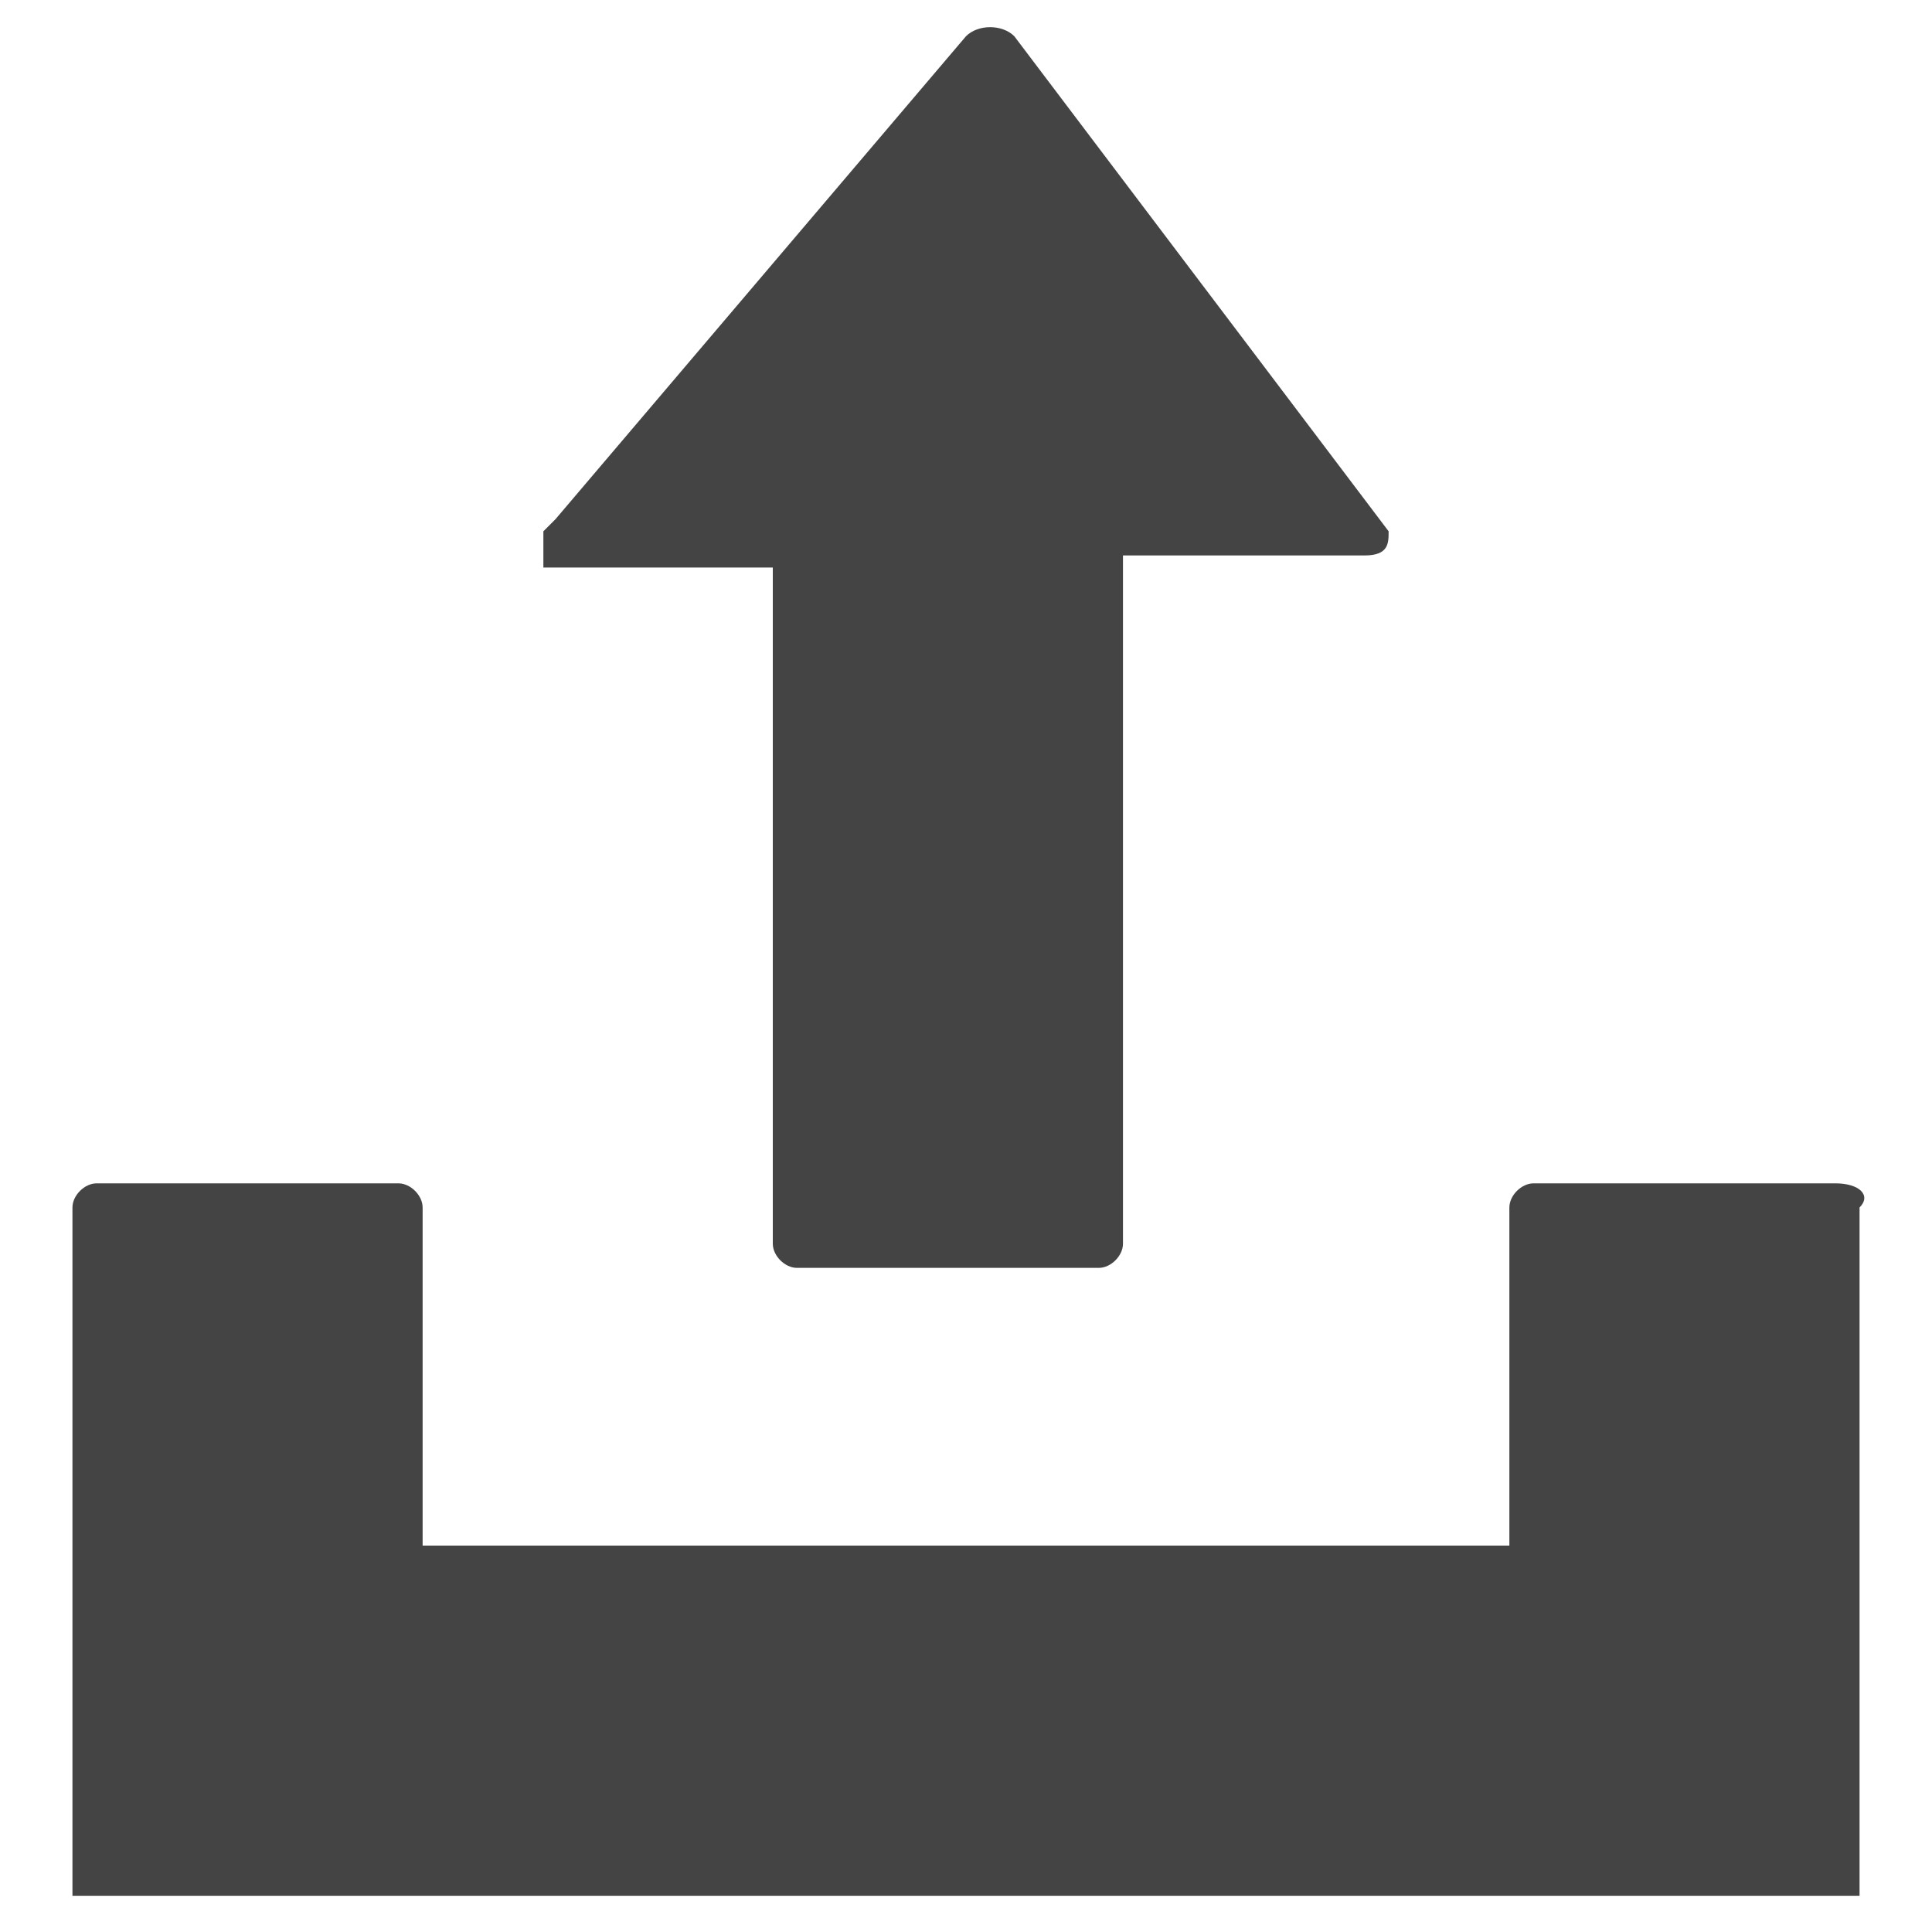
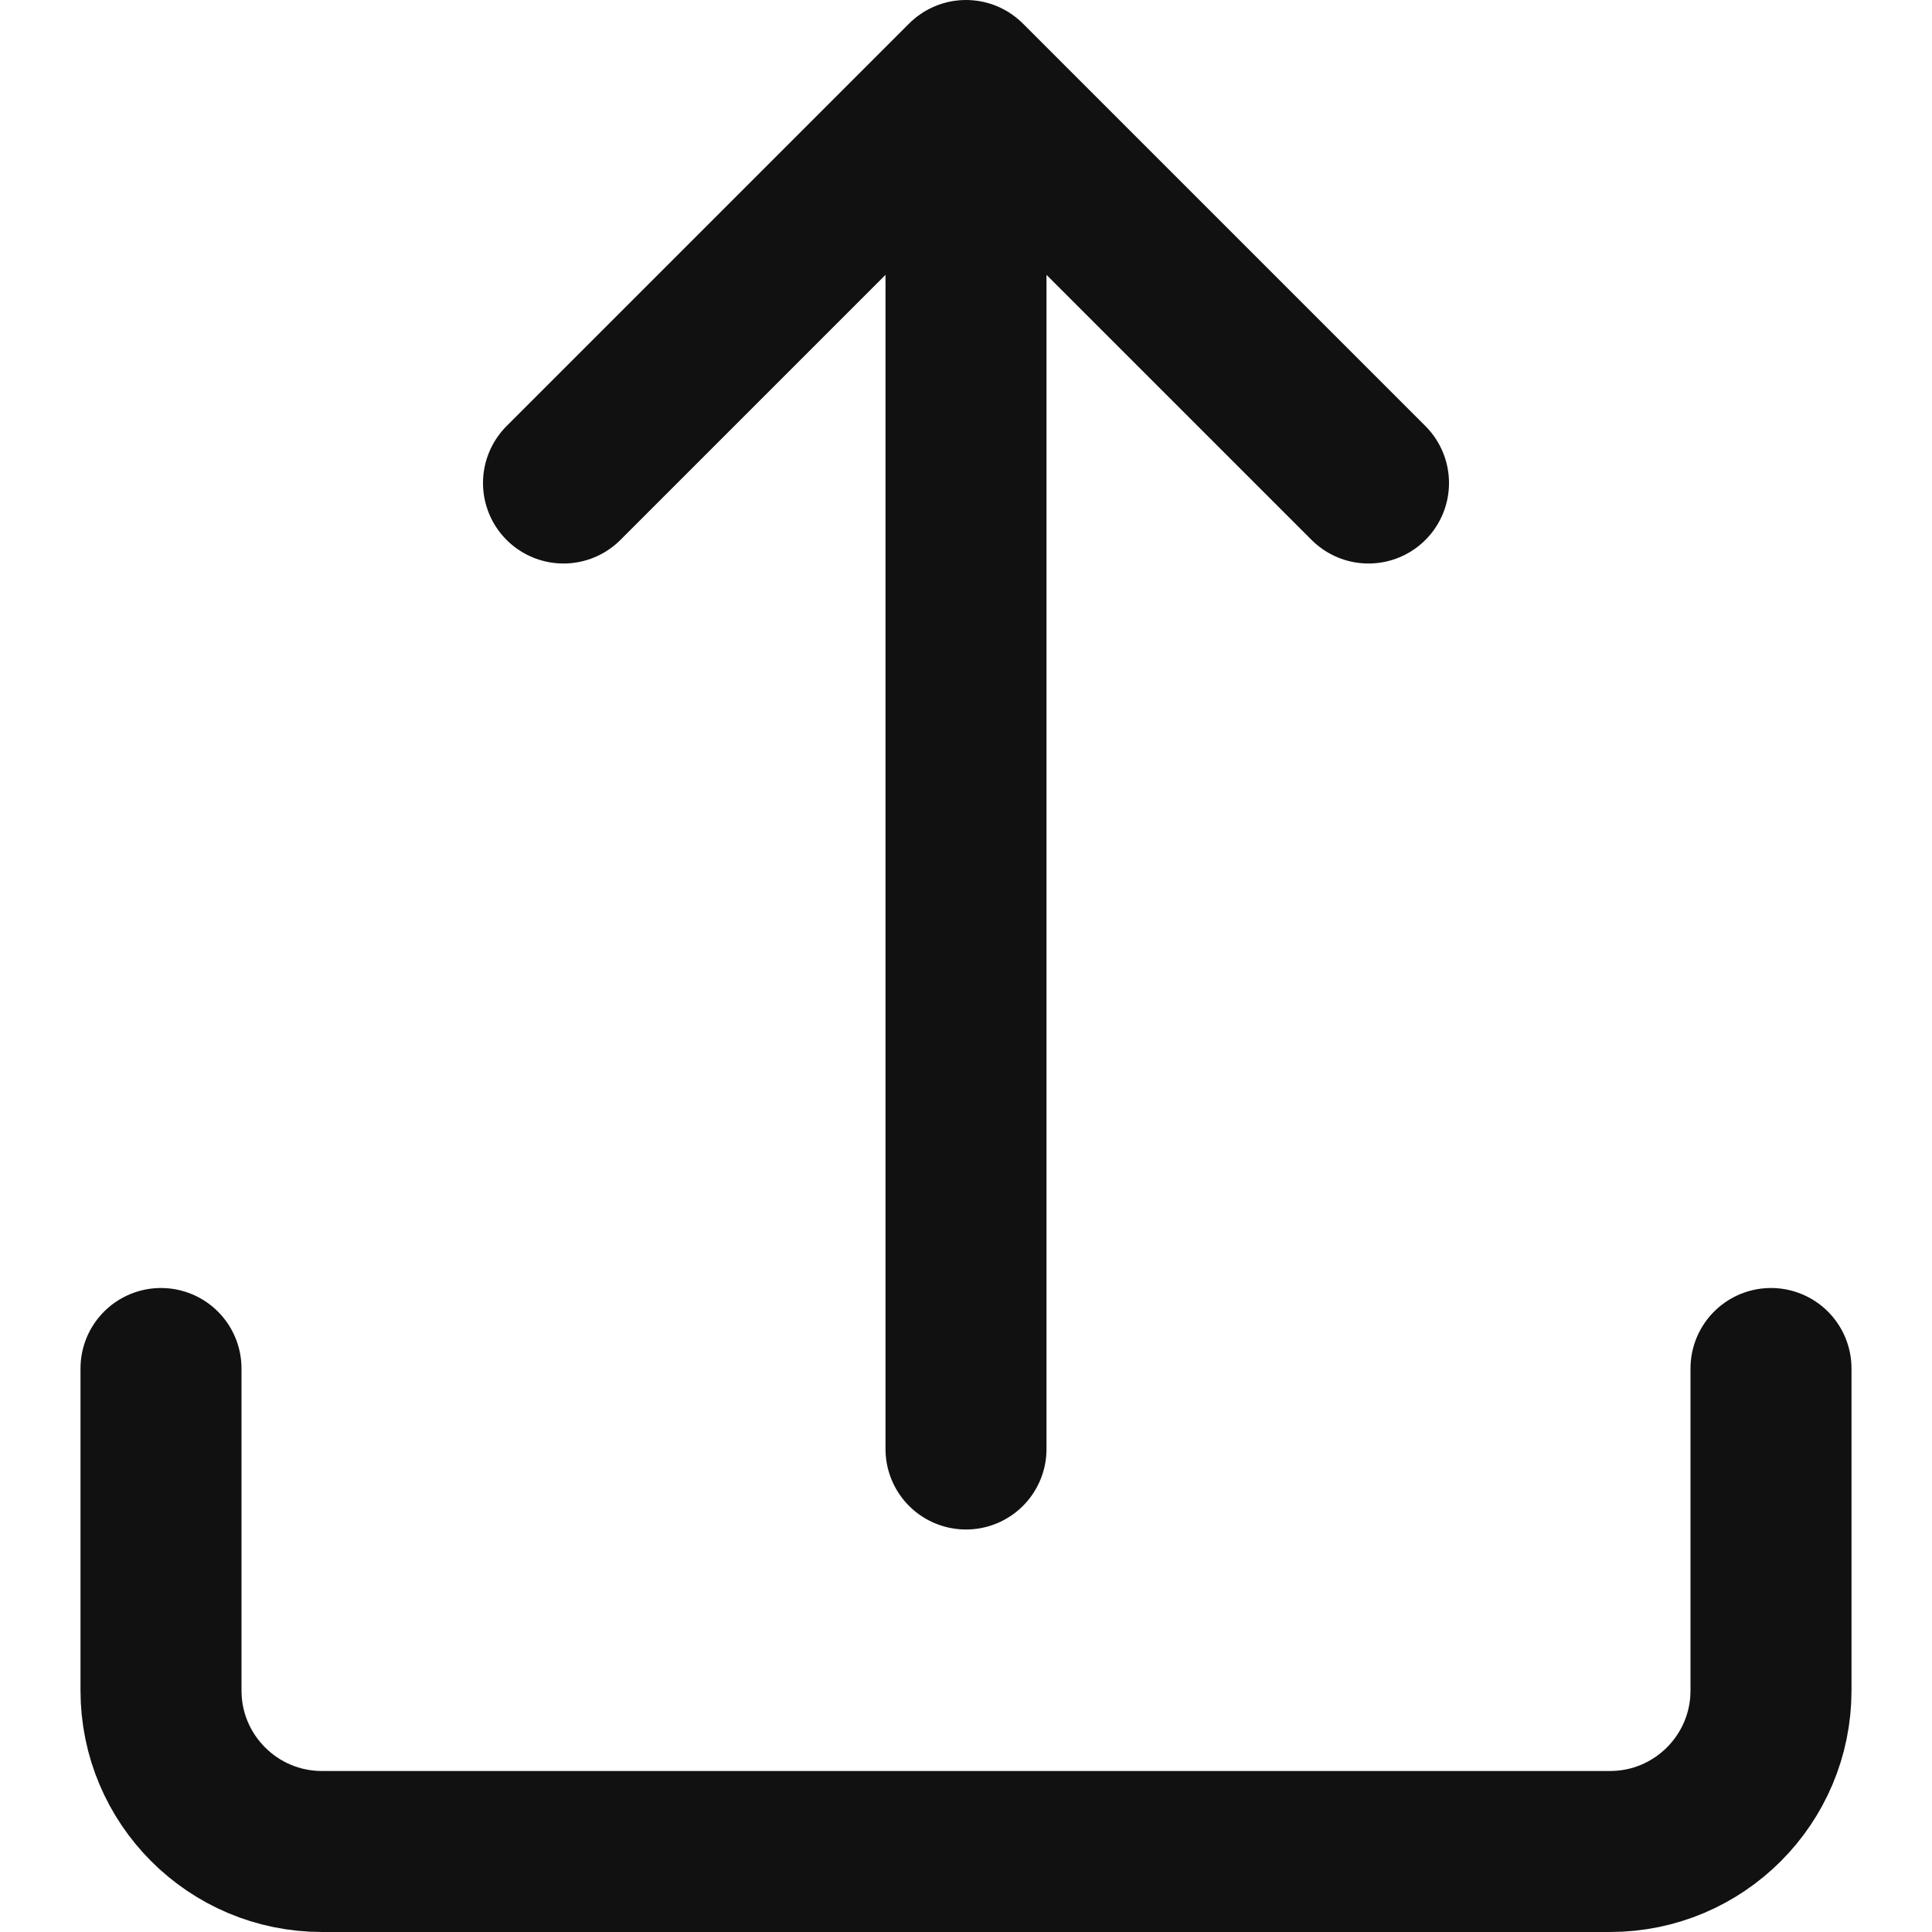
- <svg xmlns="http://www.w3.org/2000/svg" viewBox="0 0 16 16">
-   <path fill="#444" d="M15.2 9.8h-2.5c-.1 0-.2.1-.2.2v2.8h-9V10c0-.1-.1-.2-.2-.2H.8c-.1 0-.2.1-.2.2v5.7h14.8V10c.1-.1 0-.2-.2-.2z" />
-   <path fill="#444" d="M11.5 4.4c-.1-.1-.1-.1 0 0L8.4.3C8.3.2 8.1.2 8 .3l-3.4 4-.1.1v.3h1.9v5.6c0 .1.1.2.2.2h2.5c.1 0 .2-.1.2-.2V4.6h2c.2 0 .2-.1.2-.2z" />
+ <svg xmlns="http://www.w3.org/2000/svg" viewBox="0 0 24 24">
+   <g stroke="#111" stroke-width="2" fill="none" fill-rule="evenodd" stroke-linecap="round">
+     <path d="M22 17v4a2 2 0 01-2 2H4a2 2 0 01-2-2v-4" />
+     <path d="M7 6l5-5 5 5m-5-4.25V18" stroke-linejoin="round" />
+   </g>
</svg>
